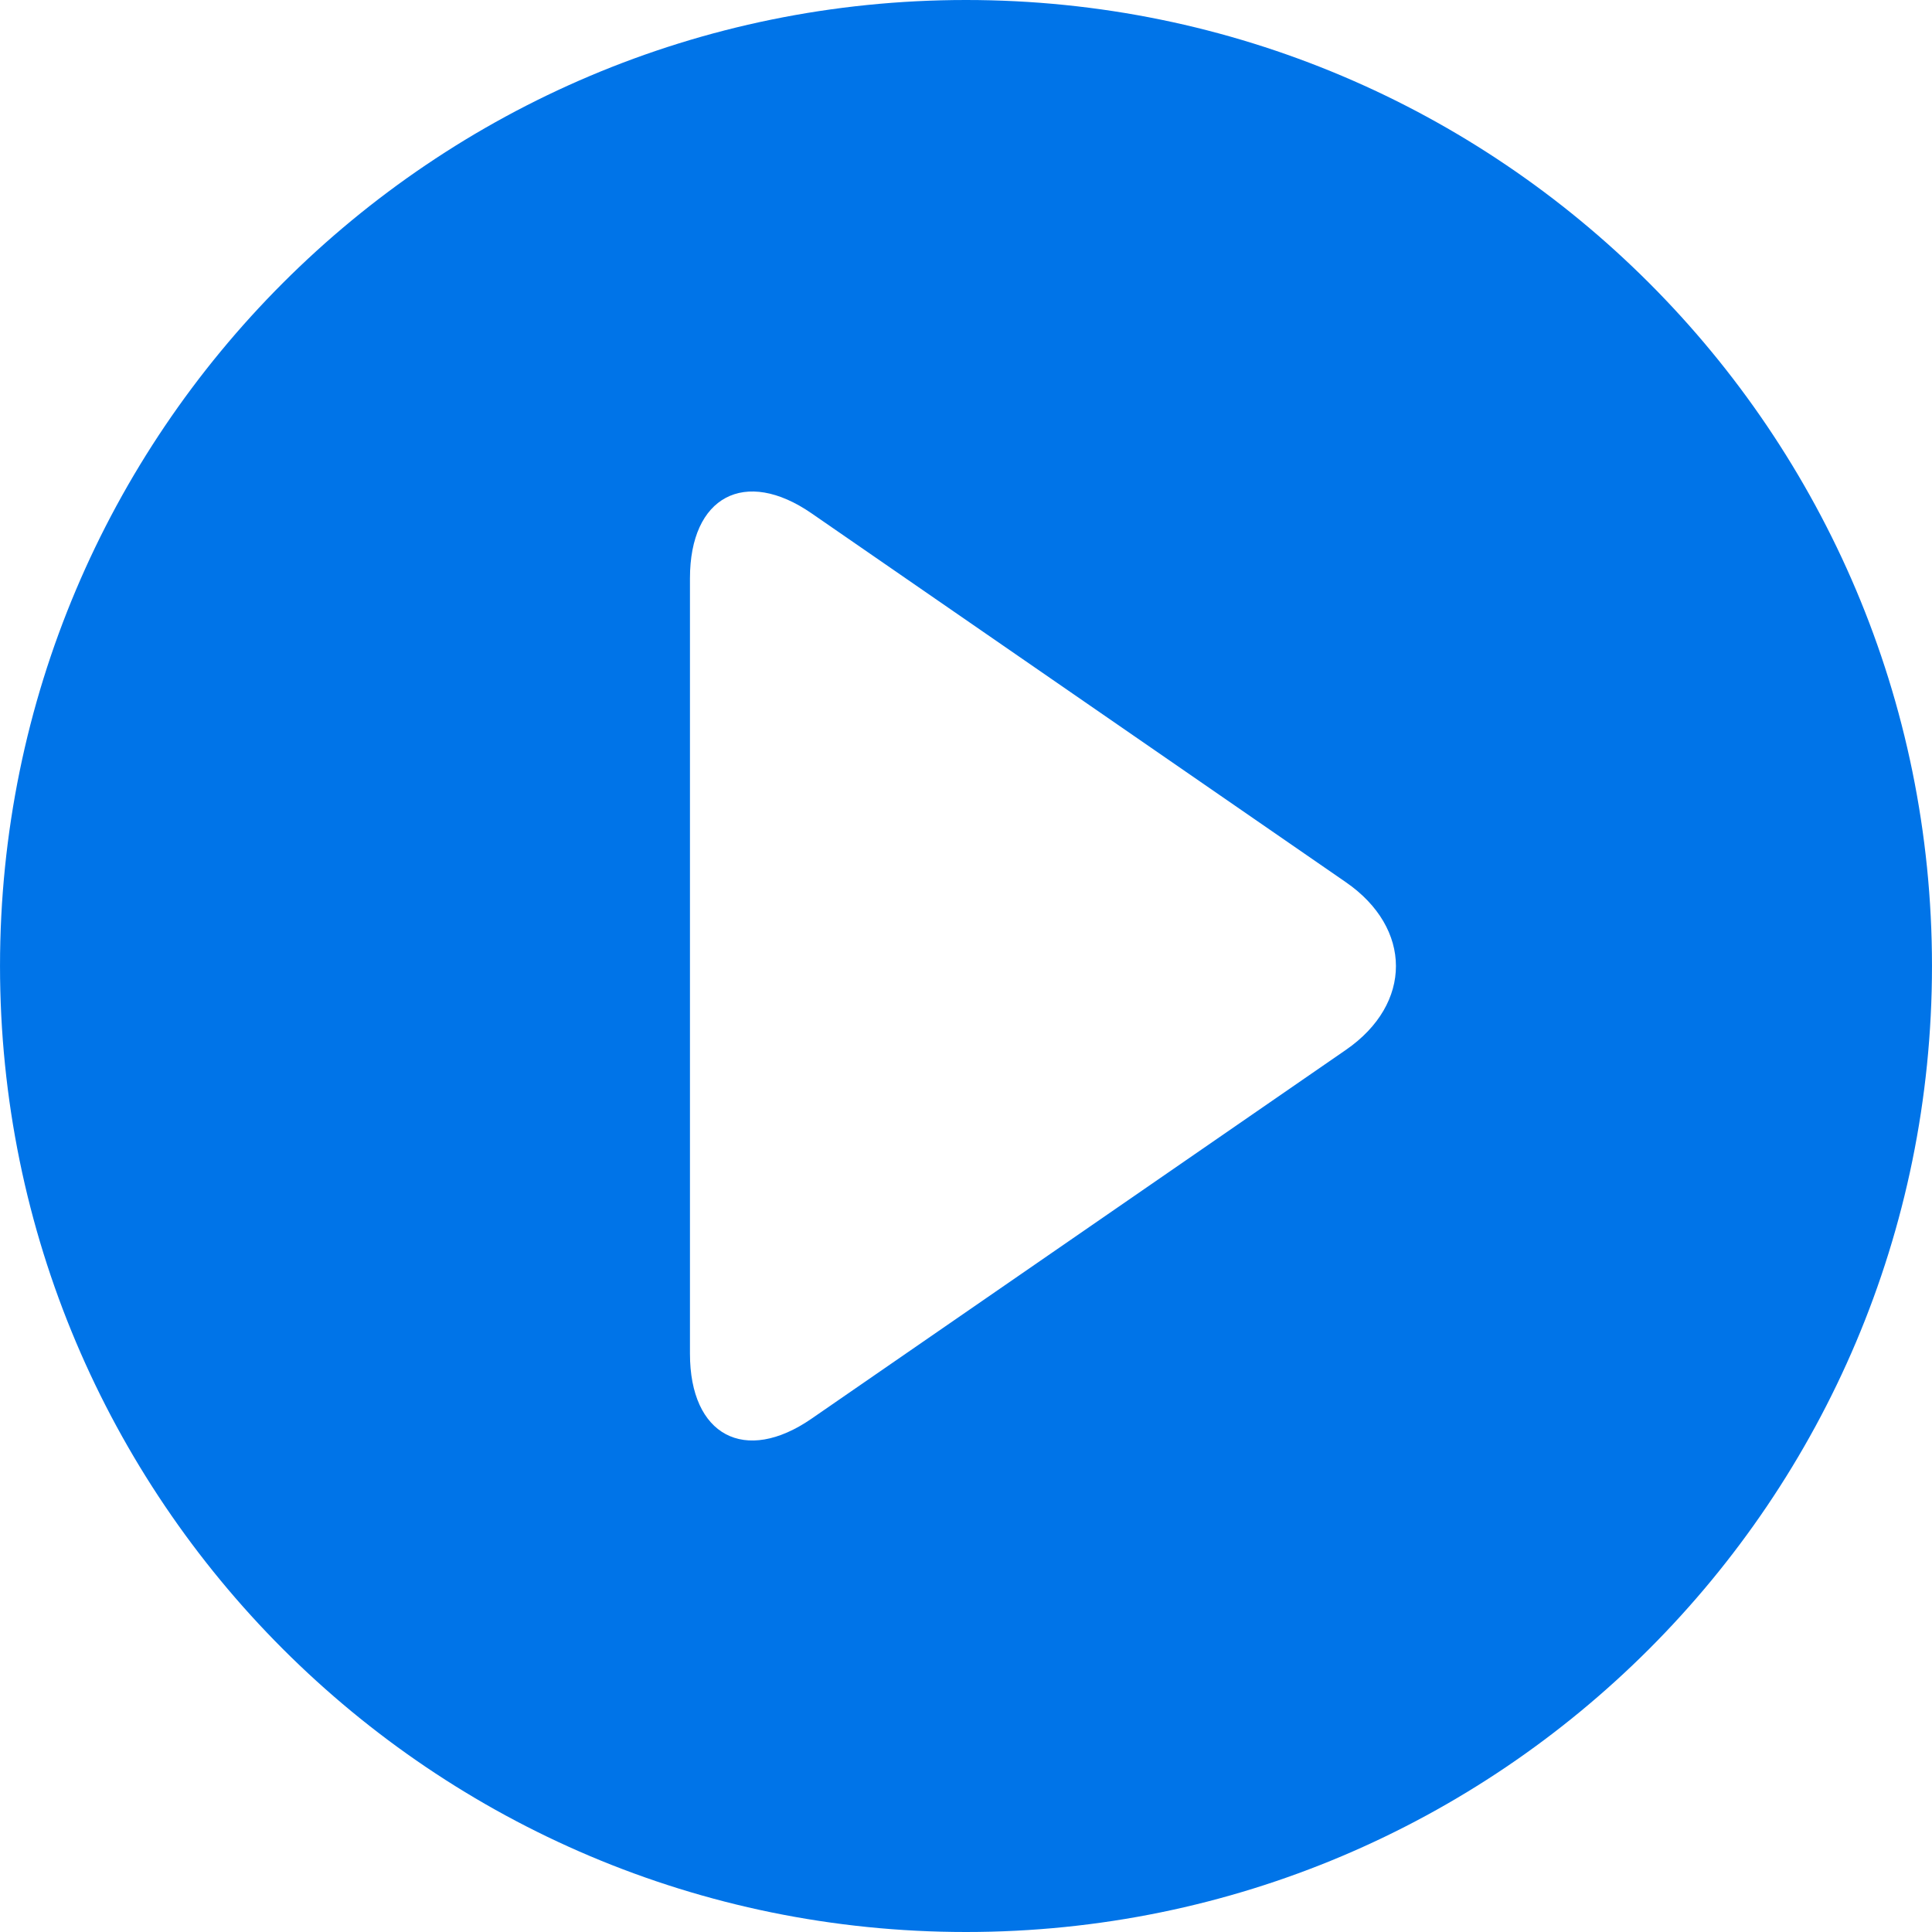
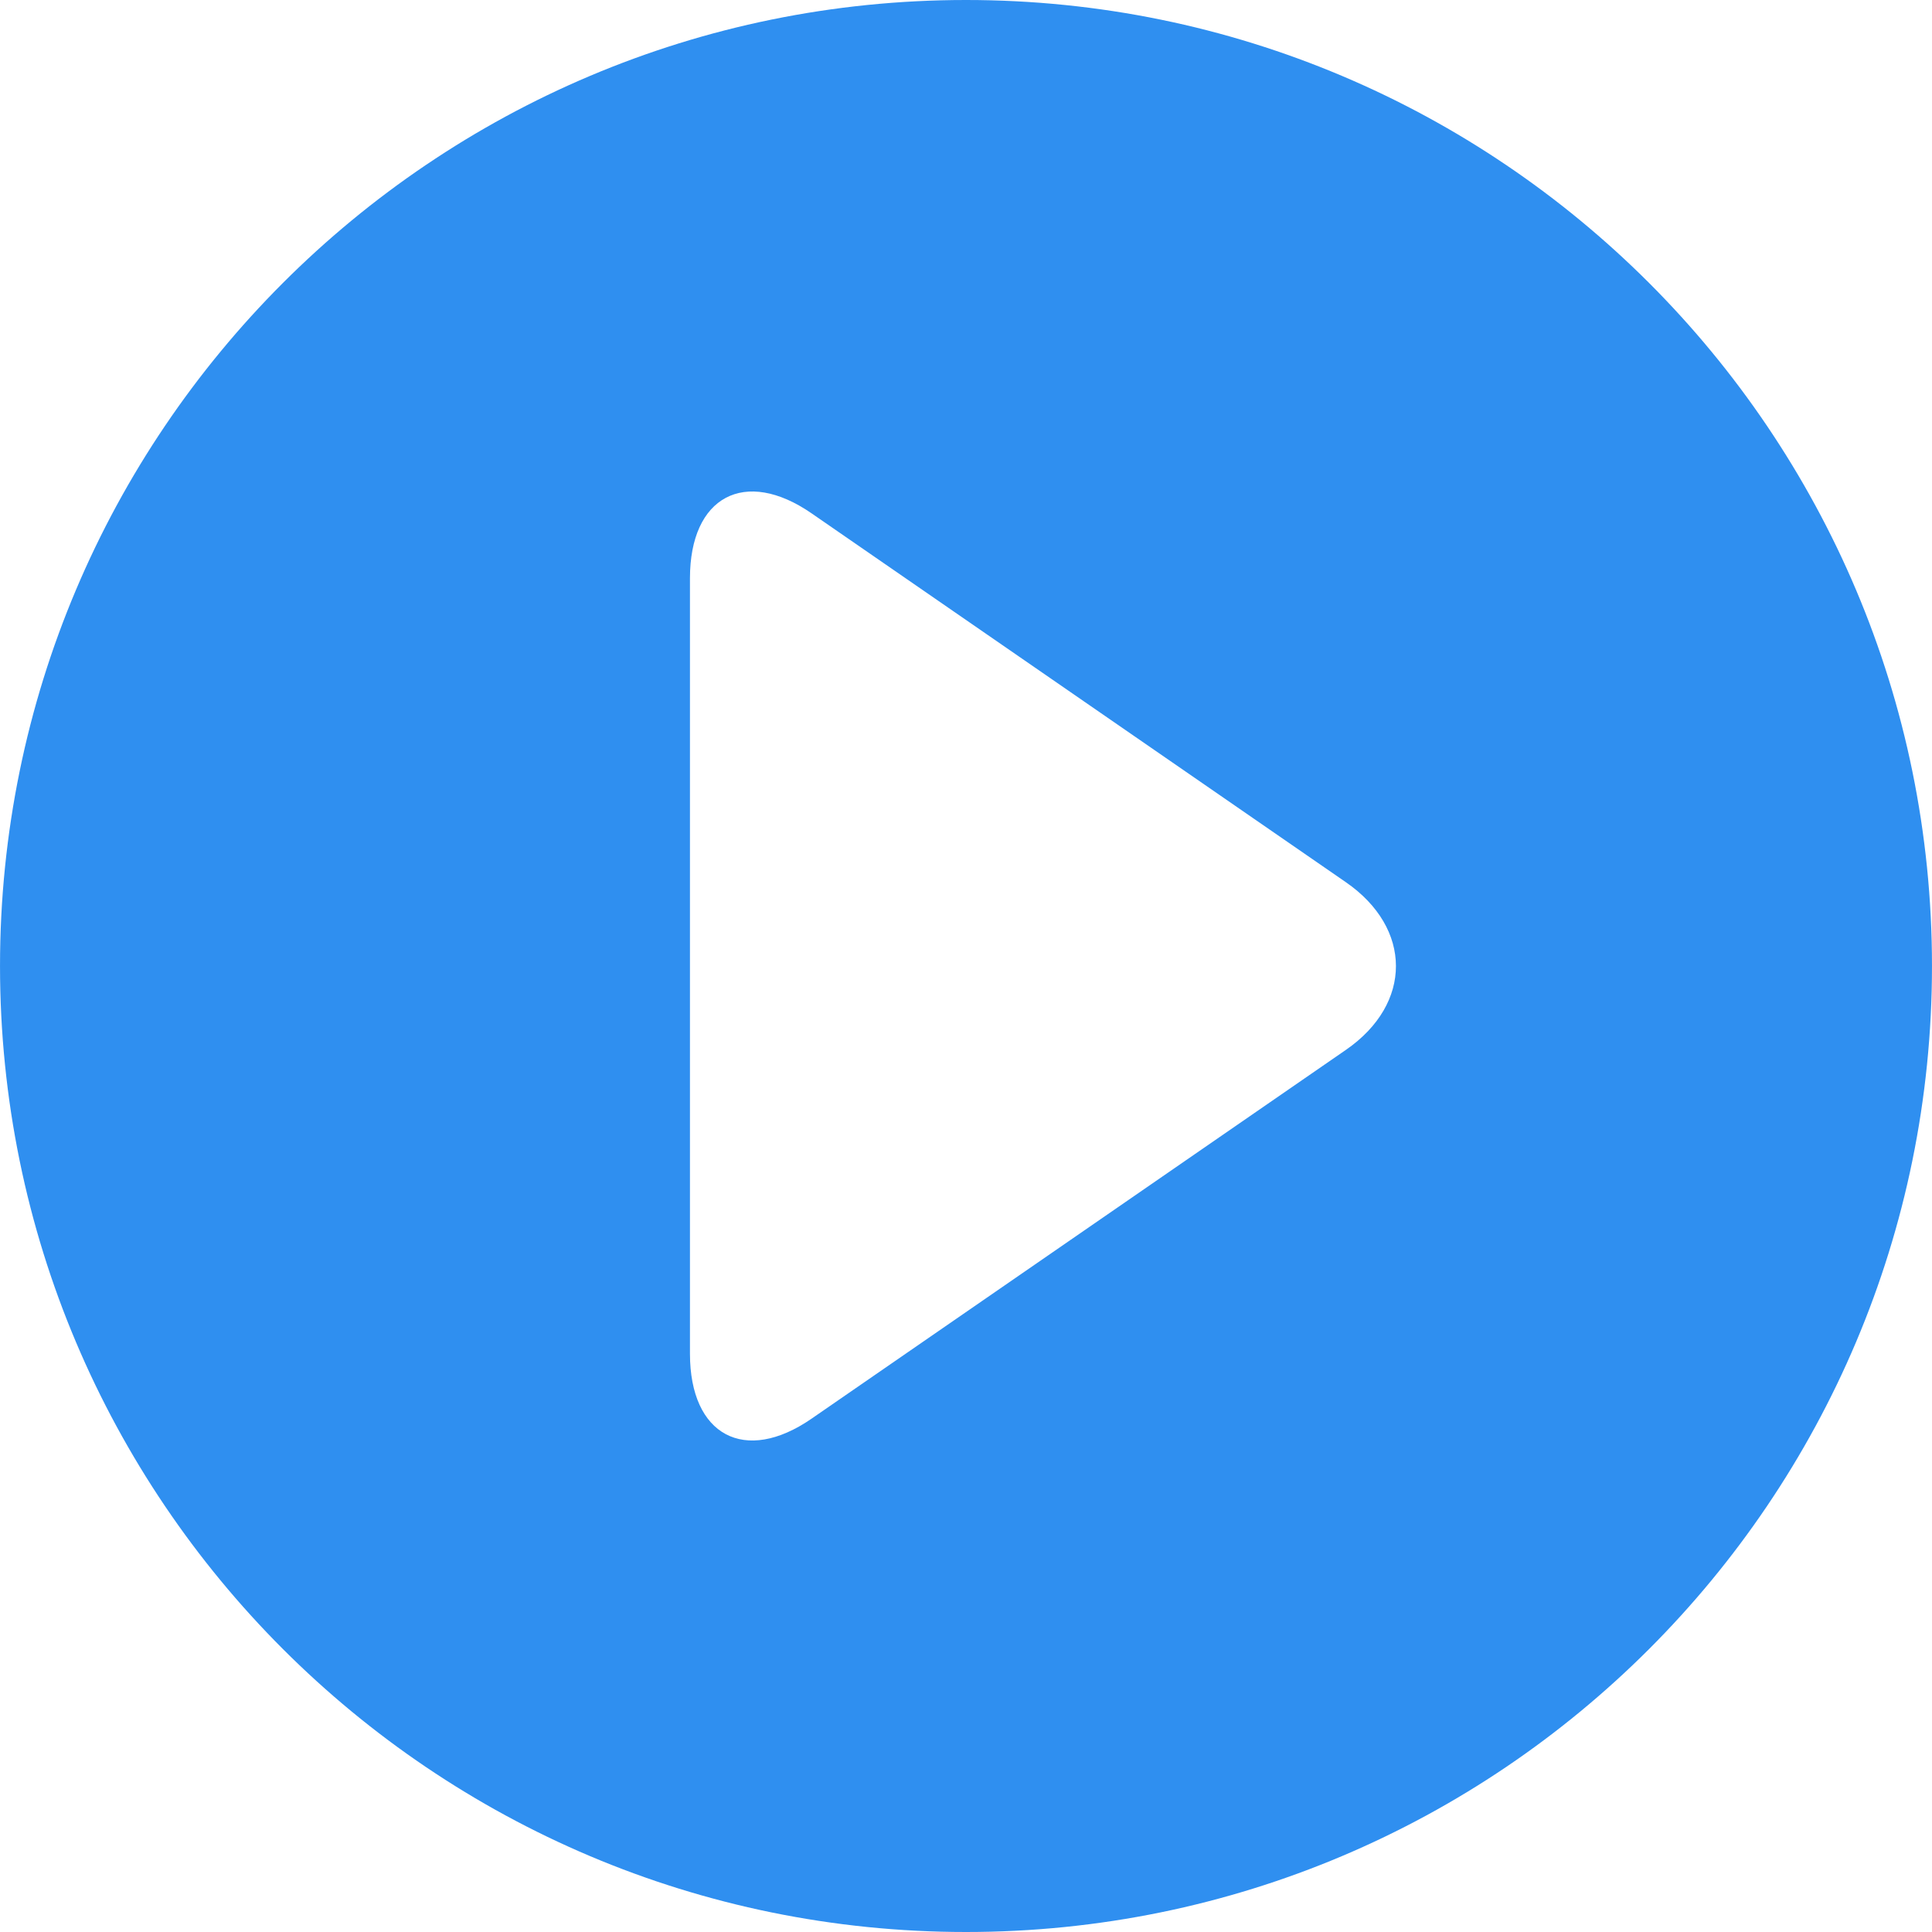
<svg xmlns="http://www.w3.org/2000/svg" version="1.1" id="Layer_1" x="0px" y="0px" viewBox="0 0 485.74 485.74" style="enable-background:new 0 0 485.74 485.74;" xml:space="preserve">
  <g>
    <g>
-       <path d="M242.872,0C108.732,0,0.004,108.736,0.004,242.864c0,134.14,108.728,242.876,242.868,242.876    c134.136,0,242.864-108.736,242.864-242.876C485.736,108.736,377.008,0,242.872,0z M338.412,263.94l-134.36,92.732    c-16.776,11.588-30.584,4.248-30.584-16.316V145.38c0-20.556,13.808-27.9,30.584-16.312l134.32,92.732    C355.136,233.384,355.176,252.348,338.412,263.94z" fill="#0074e8" />
+       <path d="M242.872,0C108.732,0,0.004,108.736,0.004,242.864c0,134.14,108.728,242.876,242.868,242.876    c134.136,0,242.864-108.736,242.864-242.876C485.736,108.736,377.008,0,242.872,0z M338.412,263.94l-134.36,92.732    c-16.776,11.588-30.584,4.248-30.584-16.316V145.38c0-20.556,13.808-27.9,30.584-16.312l134.32,92.732    C355.136,233.384,355.176,252.348,338.412,263.94z" fill="#2f8ff0" />
    </g>
  </g>
  <g>
</g>
  <g>
</g>
  <g>
</g>
  <g>
</g>
  <g>
</g>
  <g>
</g>
  <g>
</g>
  <g>
</g>
  <g>
</g>
  <g>
</g>
  <g>
</g>
  <g>
</g>
  <g>
</g>
  <g>
</g>
  <g>
</g>
</svg>
